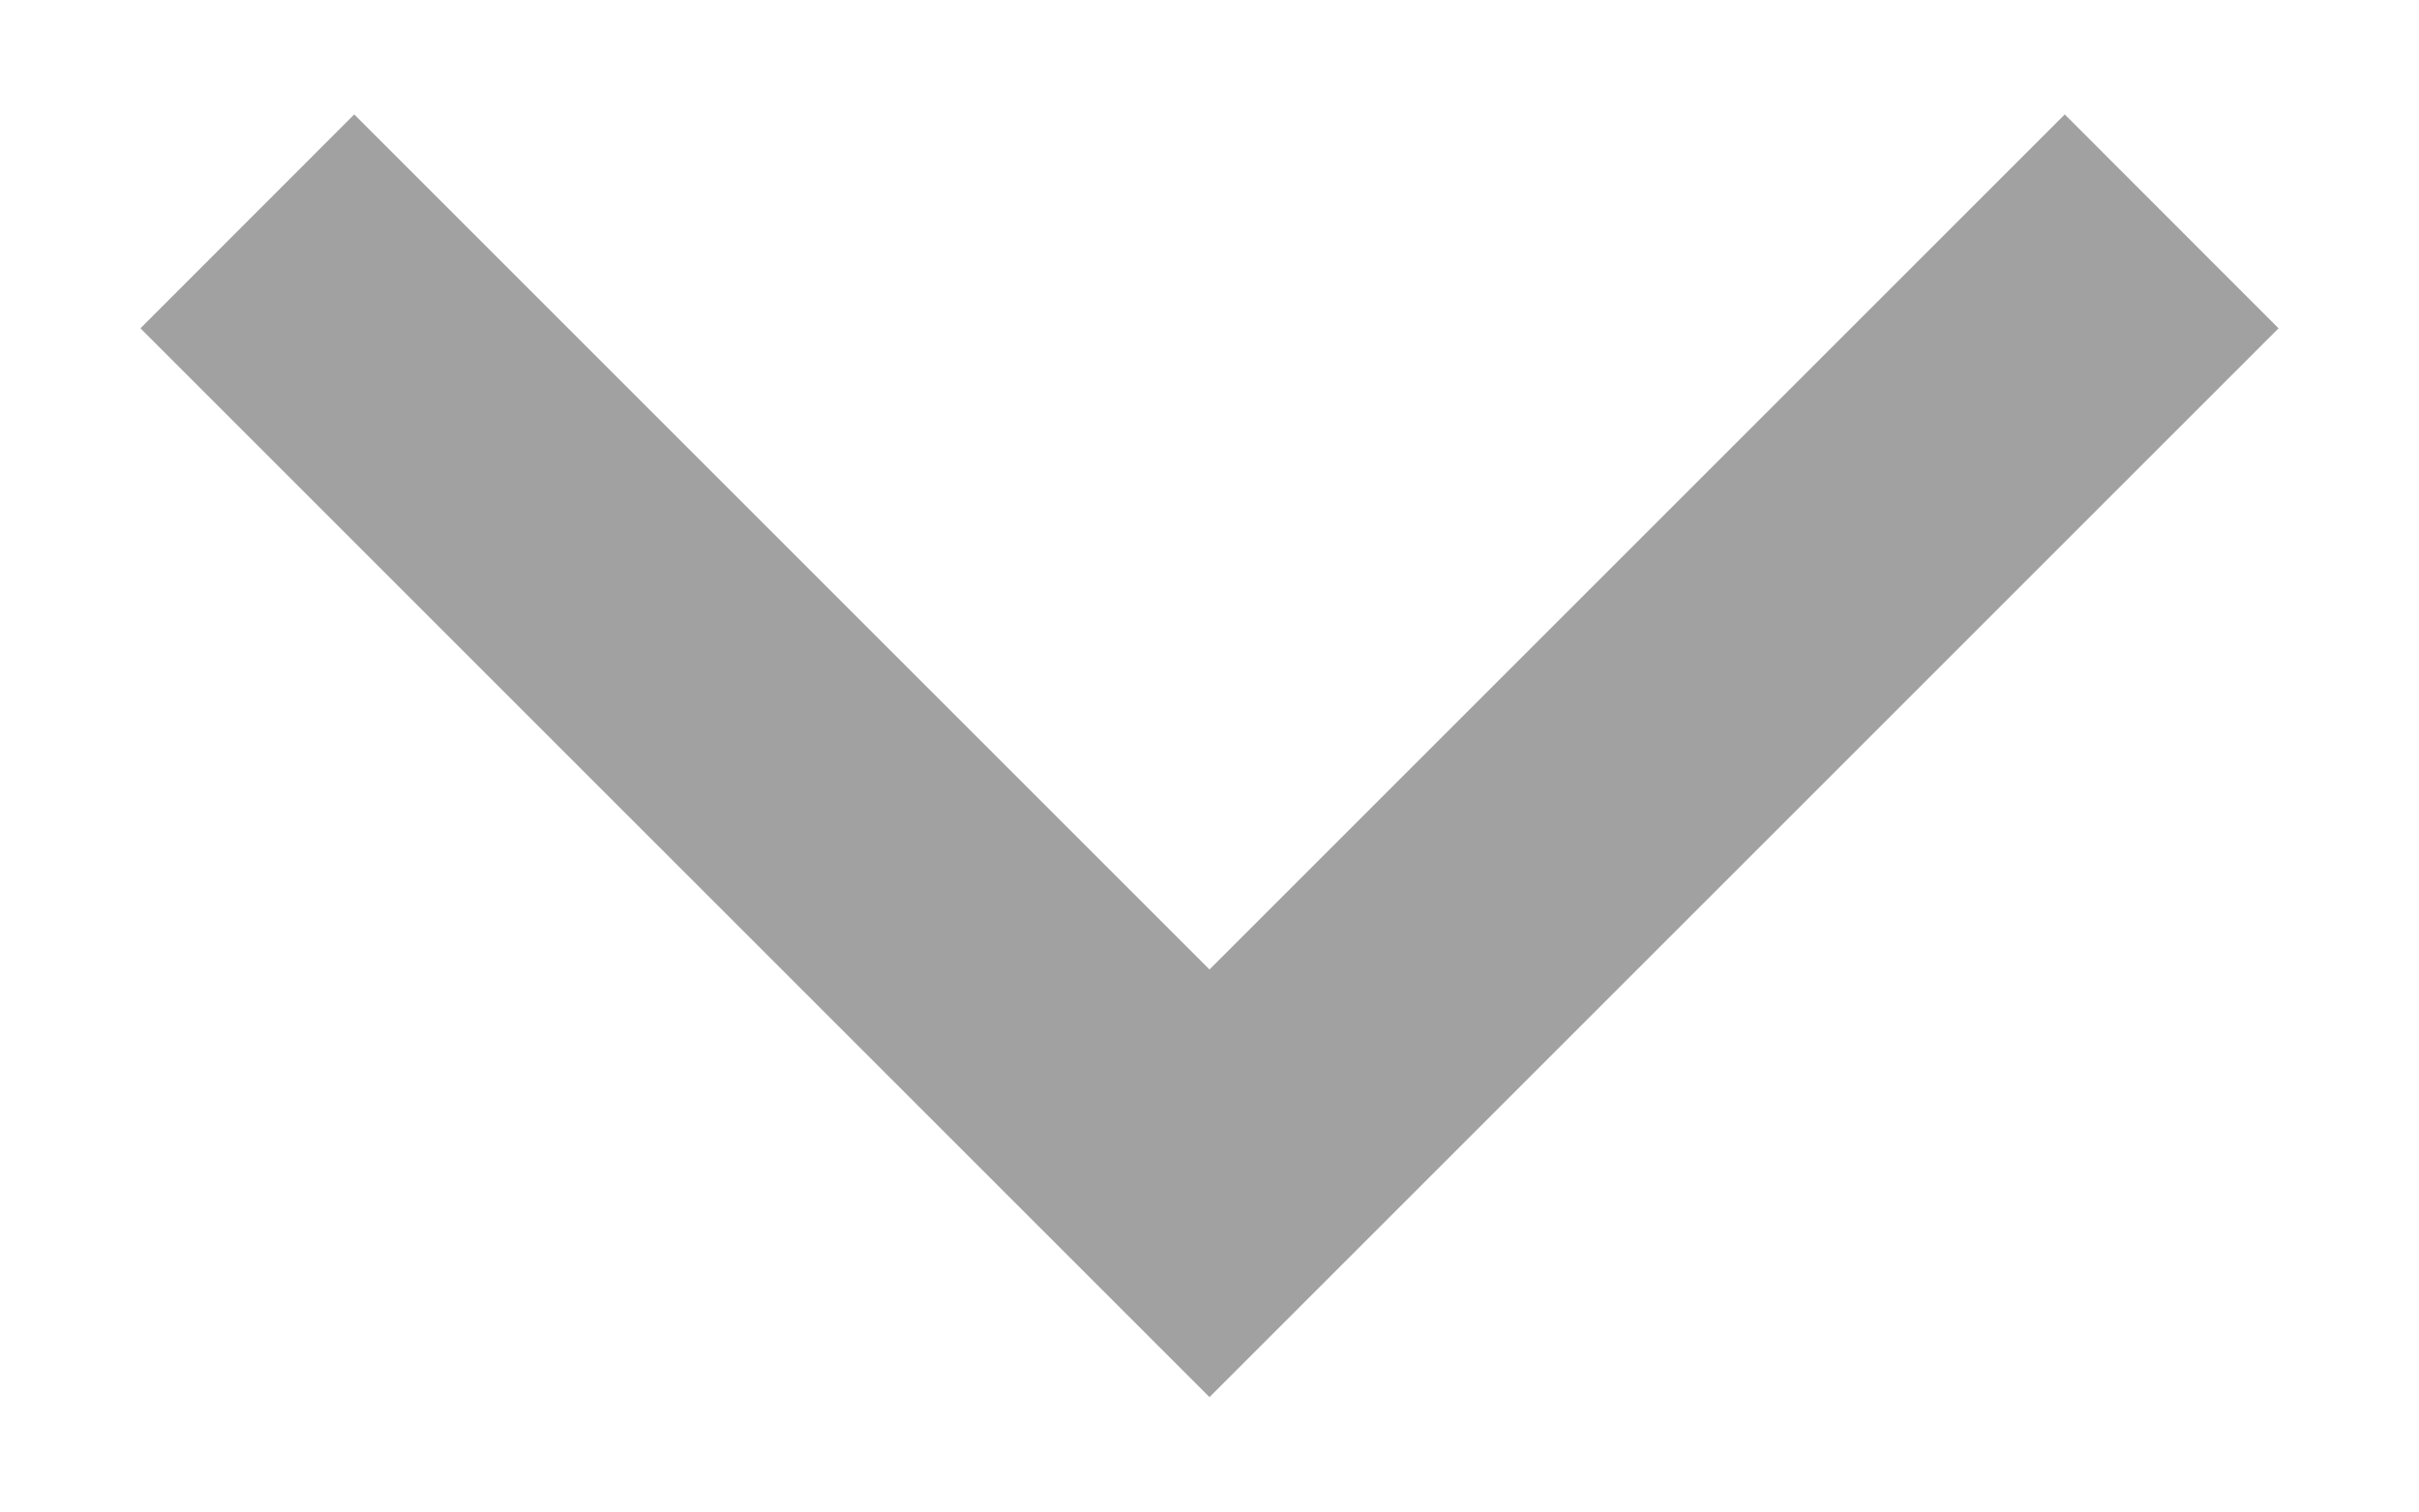
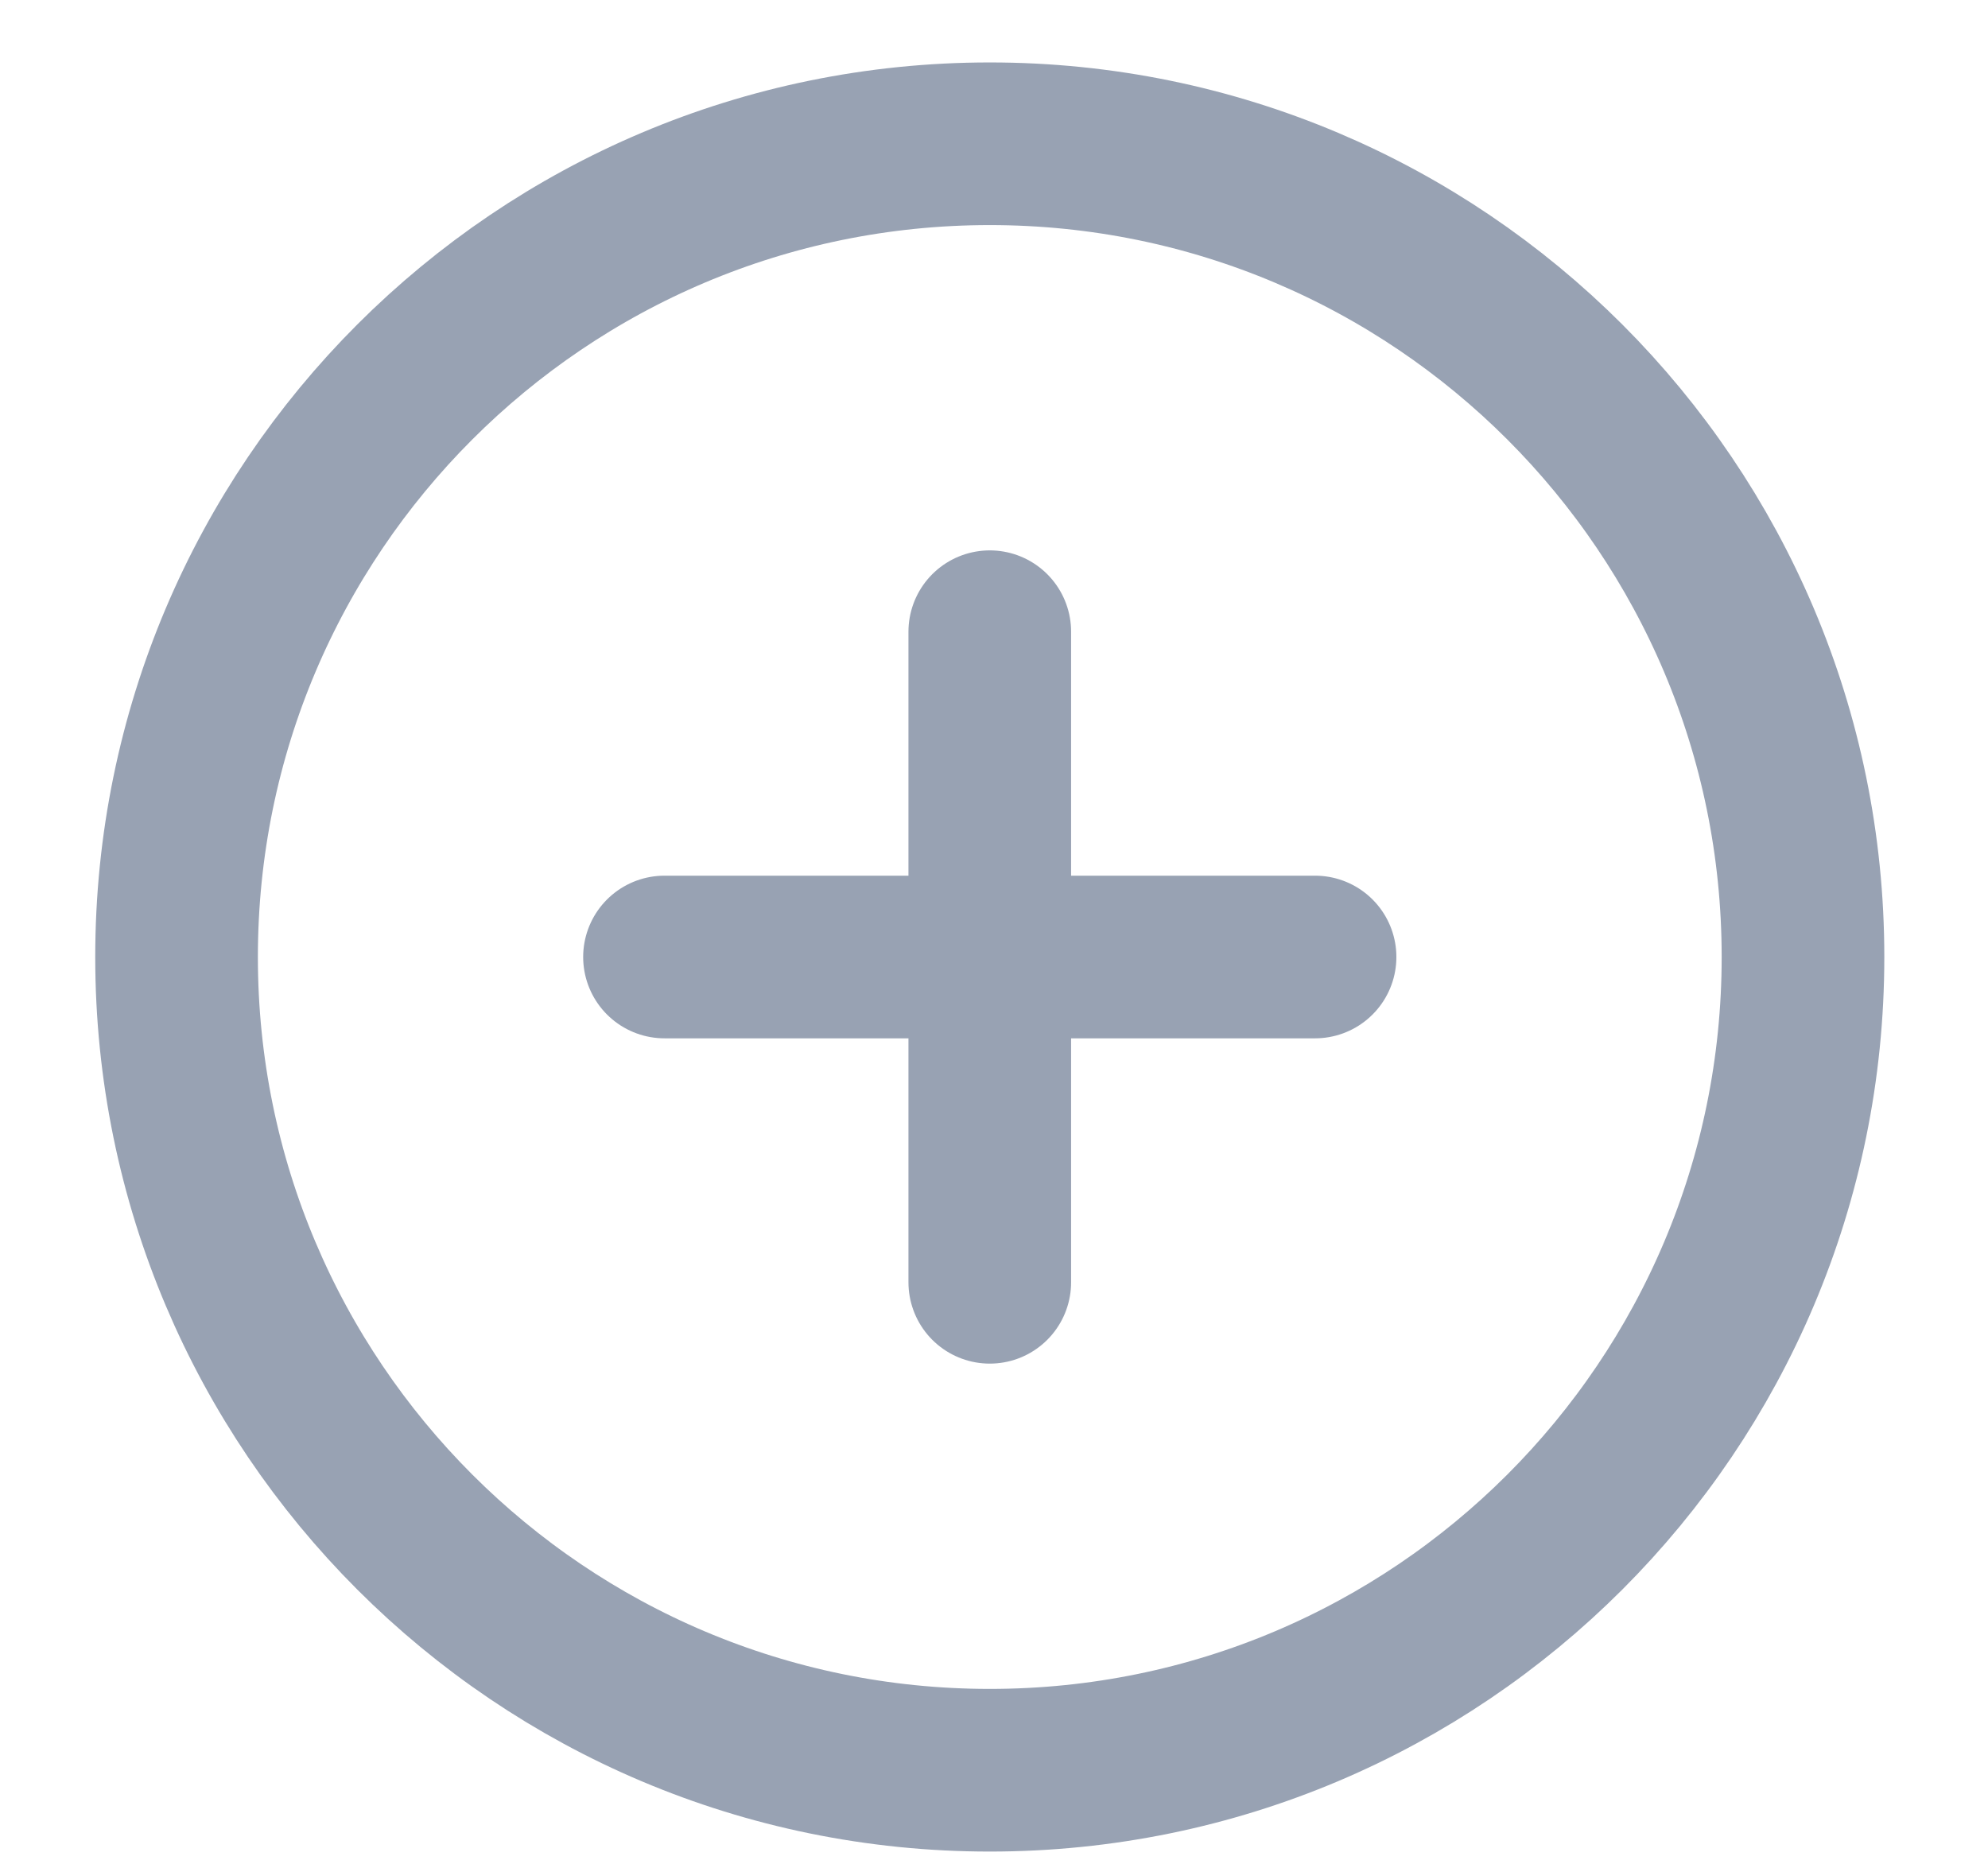
- <svg xmlns="http://www.w3.org/2000/svg" width="16" height="10" viewBox="0 0 16 10" fill="none">
-   <path d="M2.343 0.757L0.929 2.172L8 9.243L15.071 2.172L13.657 0.757L8 6.414L2.343 0.757Z" fill="#A1A1A1" />
+ <svg xmlns="http://www.w3.org/2000/svg" width="16" height="15" viewBox="0 0 16 15" fill="none">
+   <path d="M7.966 5.084V10.32M5.348 7.702H10.584M14.511 7.702C14.511 11.317 11.581 14.247 7.966 14.247C4.352 14.247 1.421 11.317 1.421 7.702C1.421 4.088 4.352 1.157 7.966 1.157C11.581 1.157 14.511 4.088 14.511 7.702Z" stroke="#98A2B3" stroke-width="1.309" stroke-linecap="round" stroke-linejoin="round" />
</svg>
